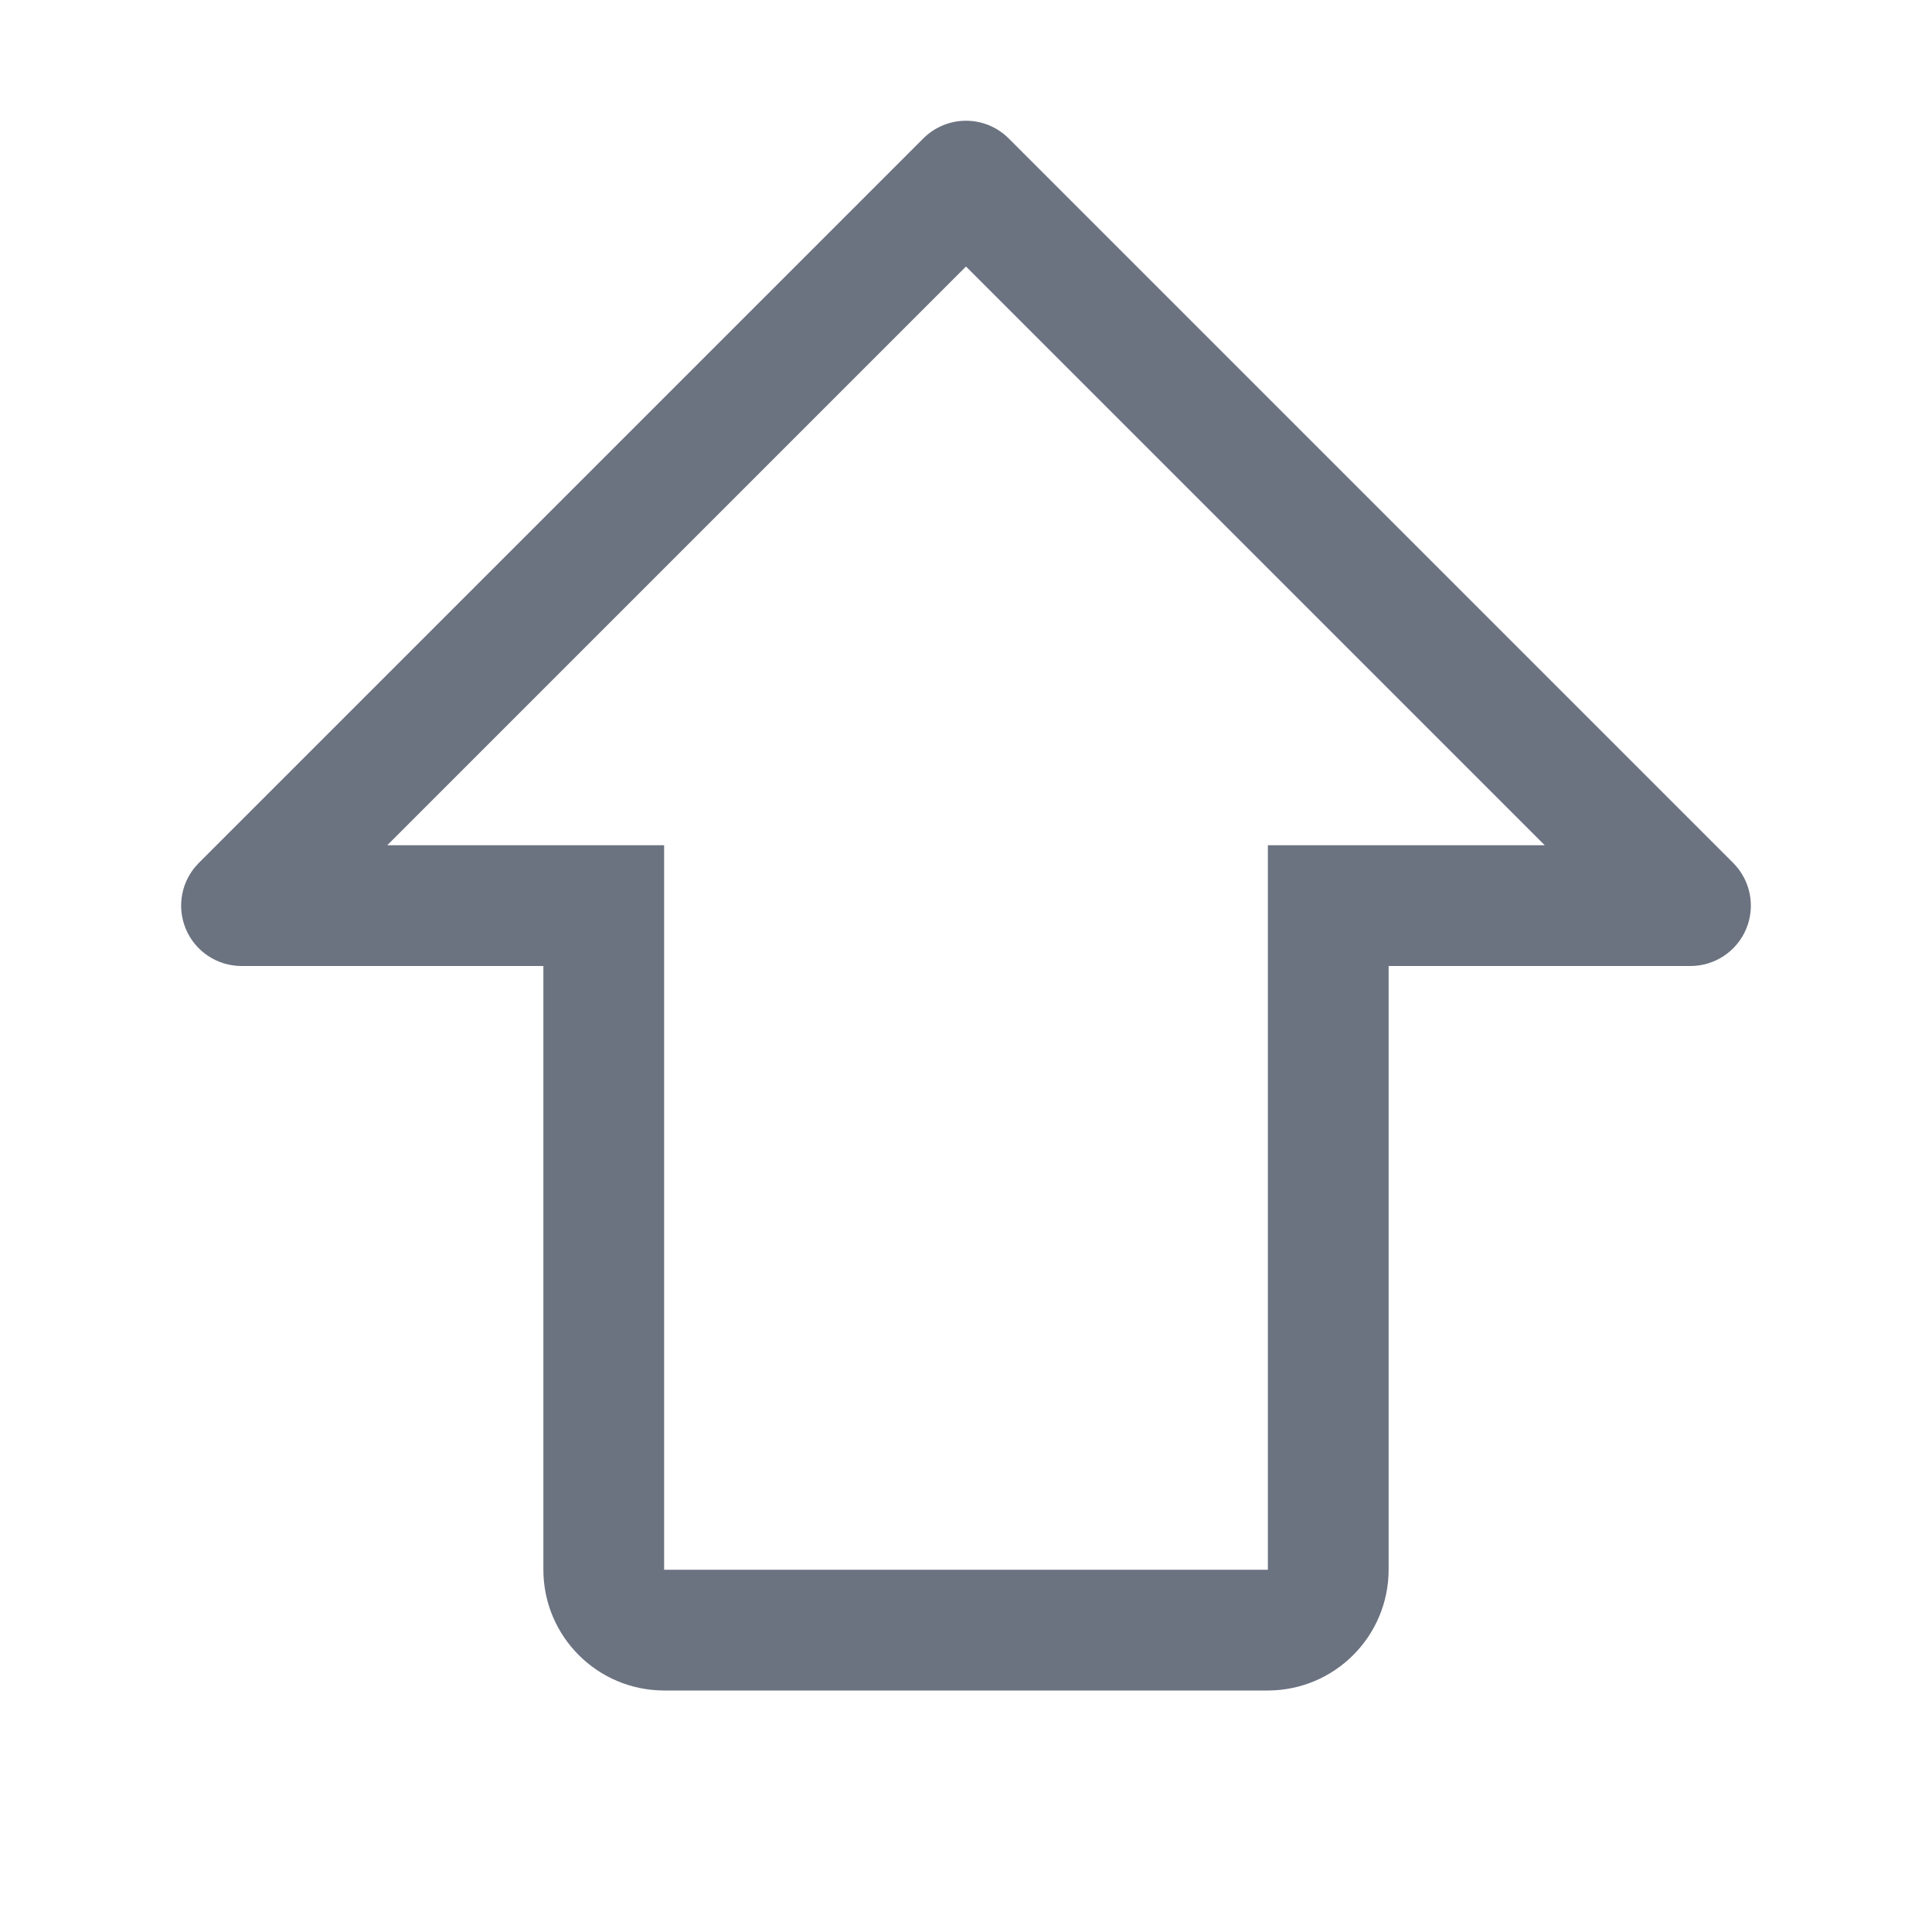
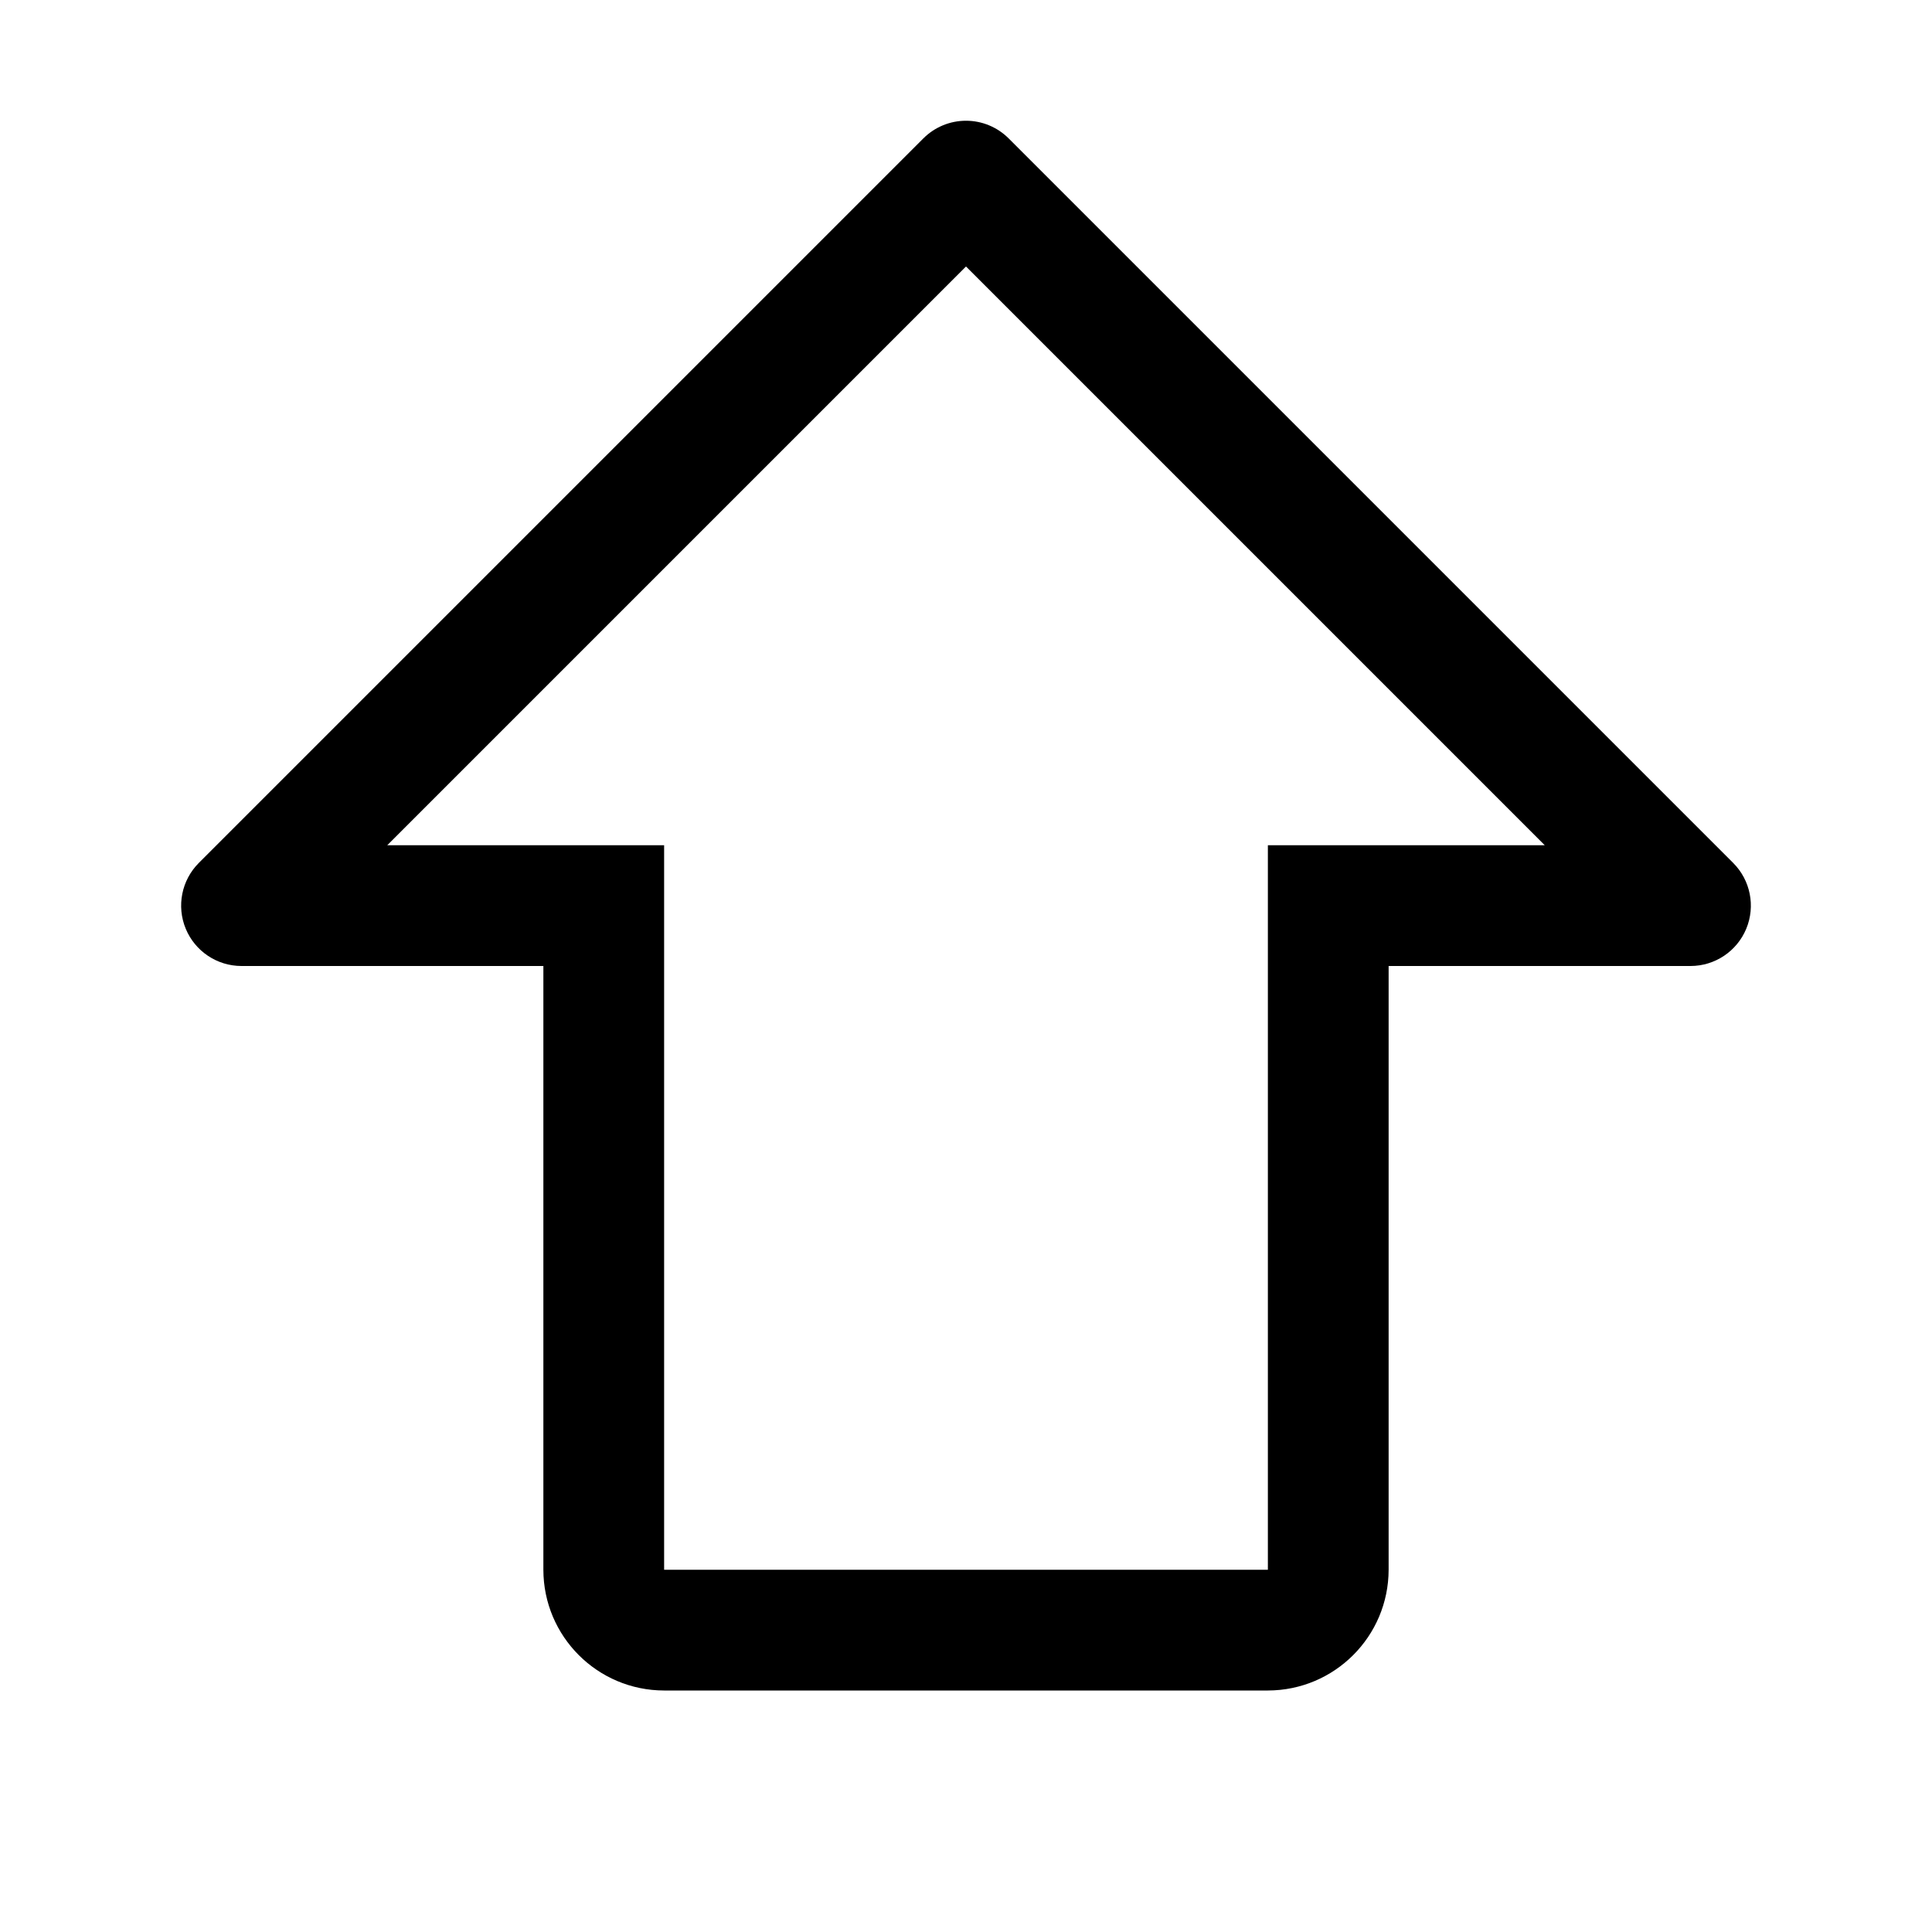
- <svg xmlns="http://www.w3.org/2000/svg" fill="#6B7280" width="14px" height="14px" viewBox="0 0 32 32" id="icon">
+ <svg xmlns="http://www.w3.org/2000/svg" fill="currentColor" width="14px" height="14px" viewBox="0 0 32 32" id="icon">
  <g id="SVGRepo_bgCarrier" stroke-width="0" />
  <g id="SVGRepo_tracerCarrier" stroke-linecap="round" stroke-linejoin="round" />
  <g id="SVGRepo_iconCarrier">
    <defs>
      <style> .cls-1 { fill: none; } </style>
    </defs>
    <path d="M21,28H11a2.002,2.002,0,0,1-2-2V16H4a1,1,0,0,1-.707-1.707l12-12a.999.999,0,0,1,1.414,0l12,12A1,1,0,0,1,28,16H23V26A2.003,2.003,0,0,1,21,28ZM6.414,14H11V26H21V14h4.586L16,4.414Z" transform="translate(0)" />
    <rect id="_Transparent_Rectangle_" data-name="&lt;Transparent Rectangle&gt;" class="cls-1" width="32" height="32" />
  </g>
</svg>
